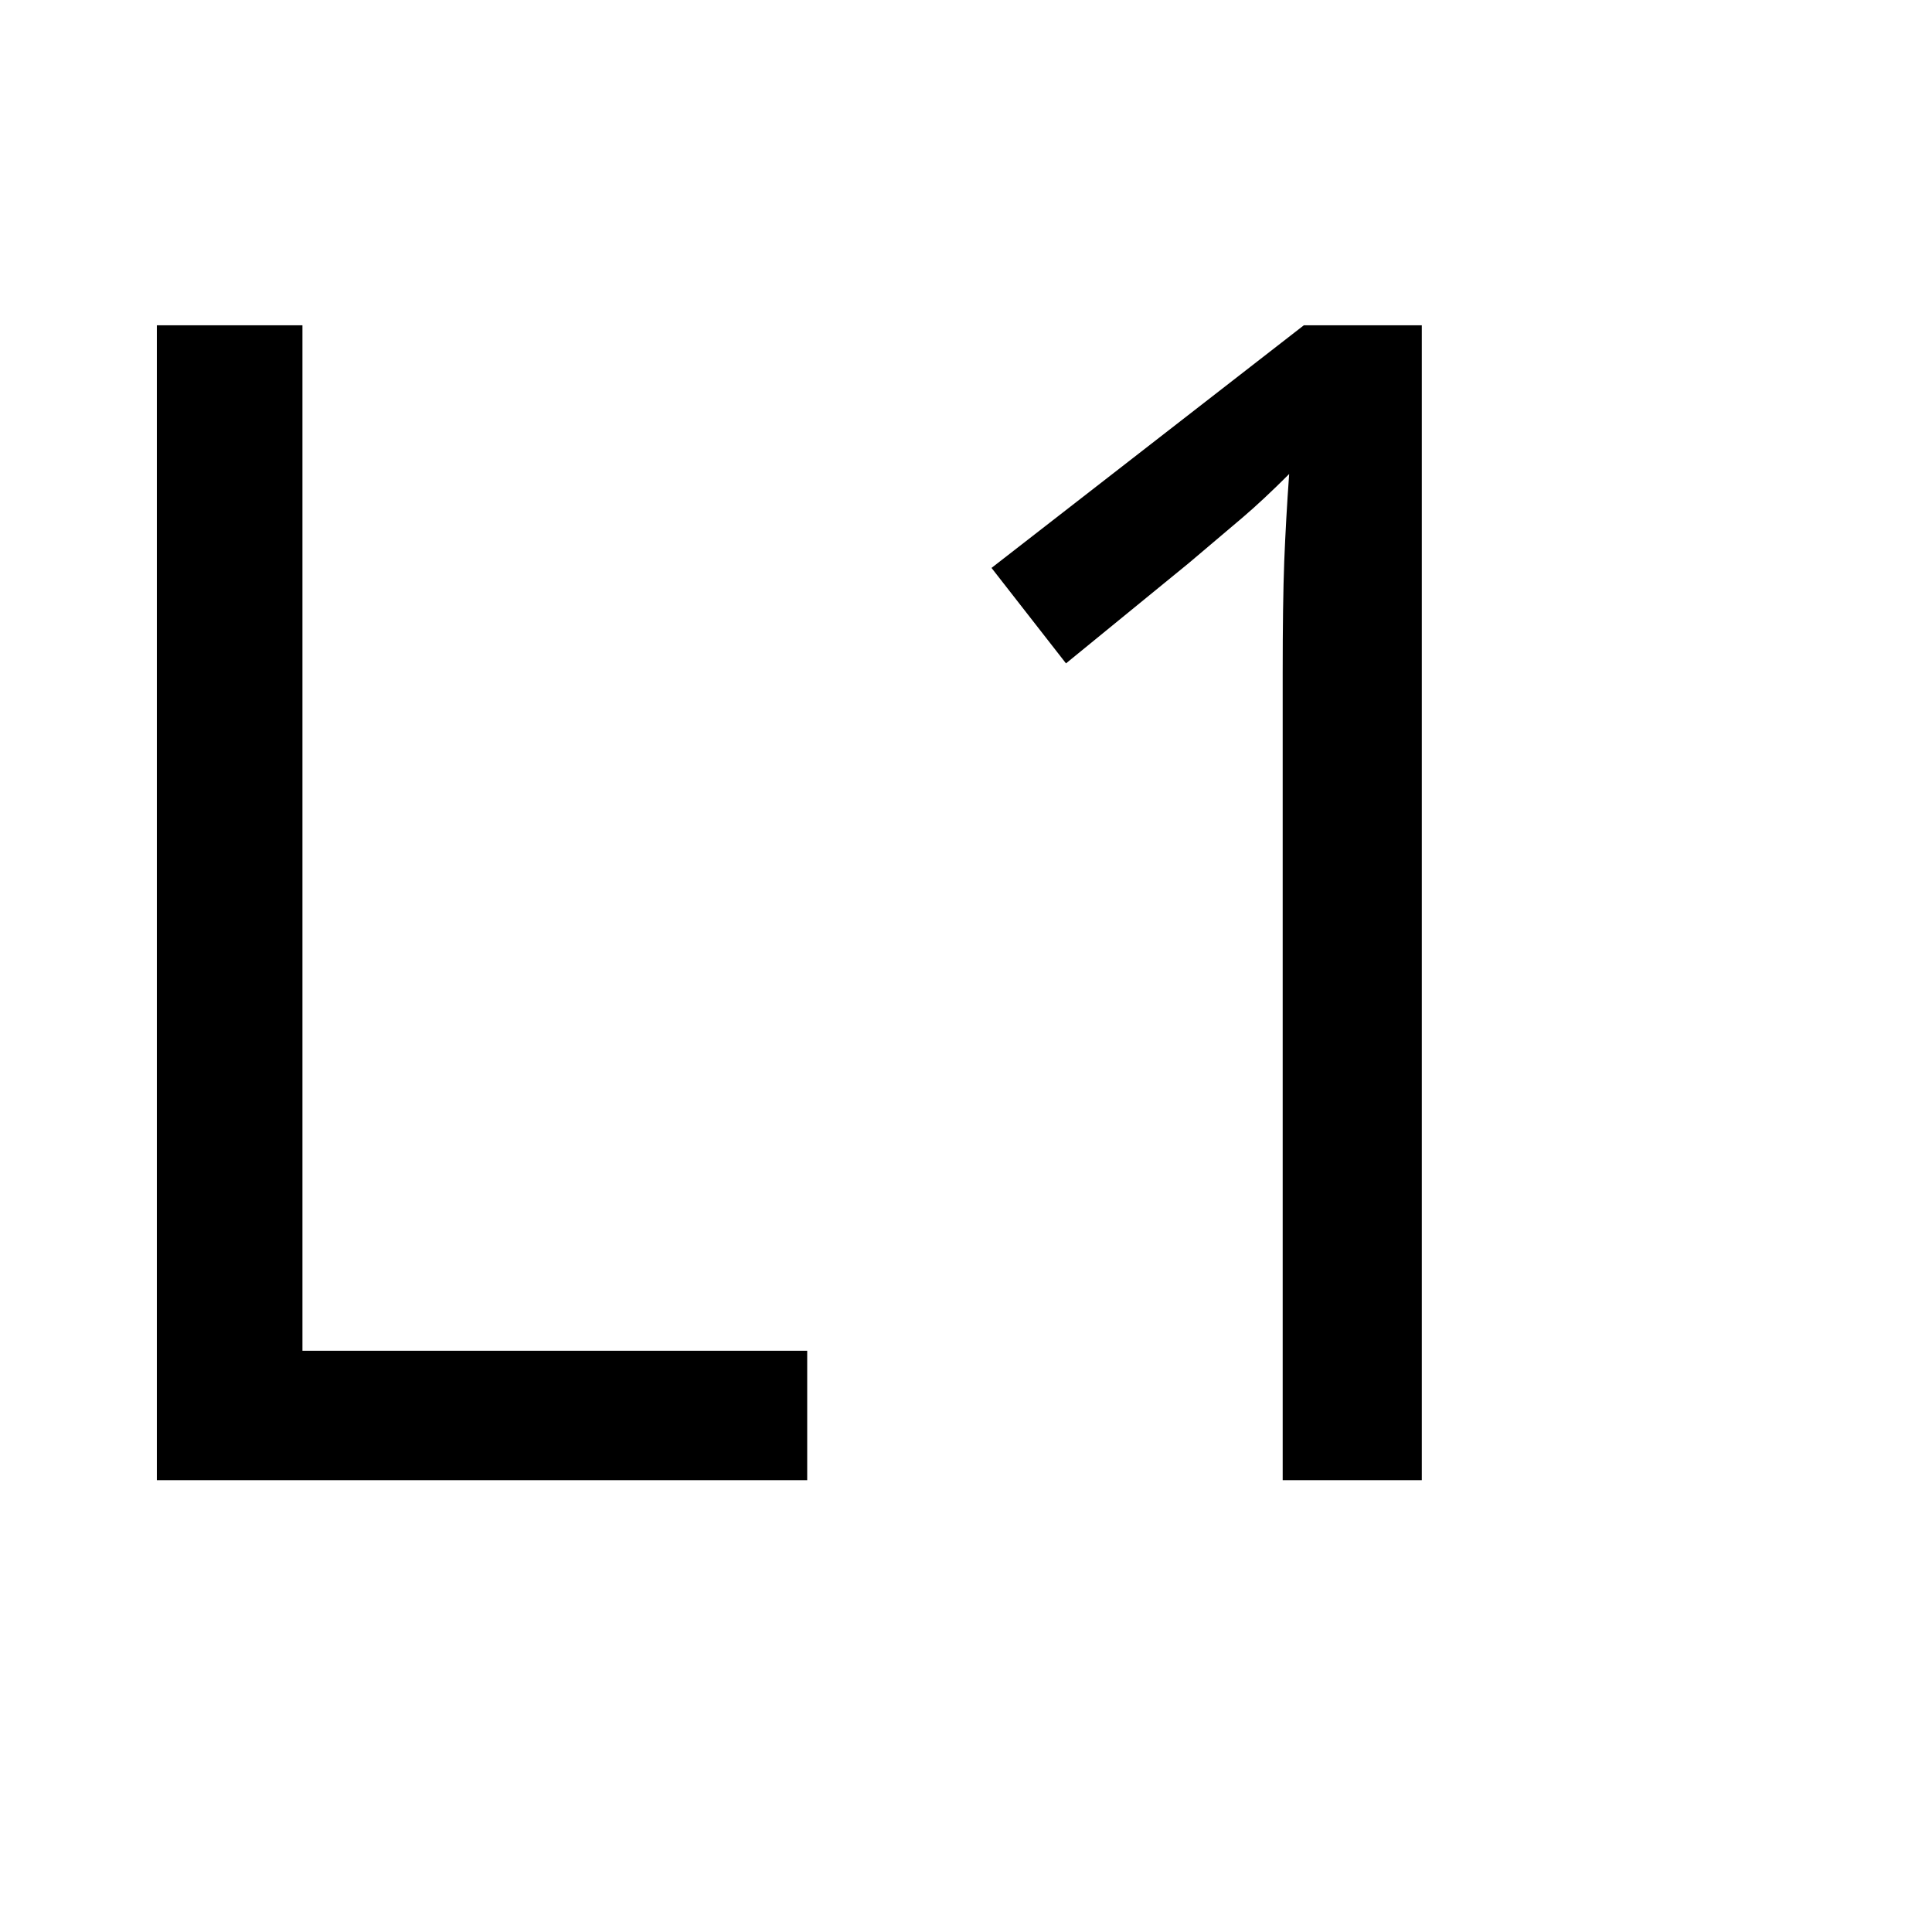
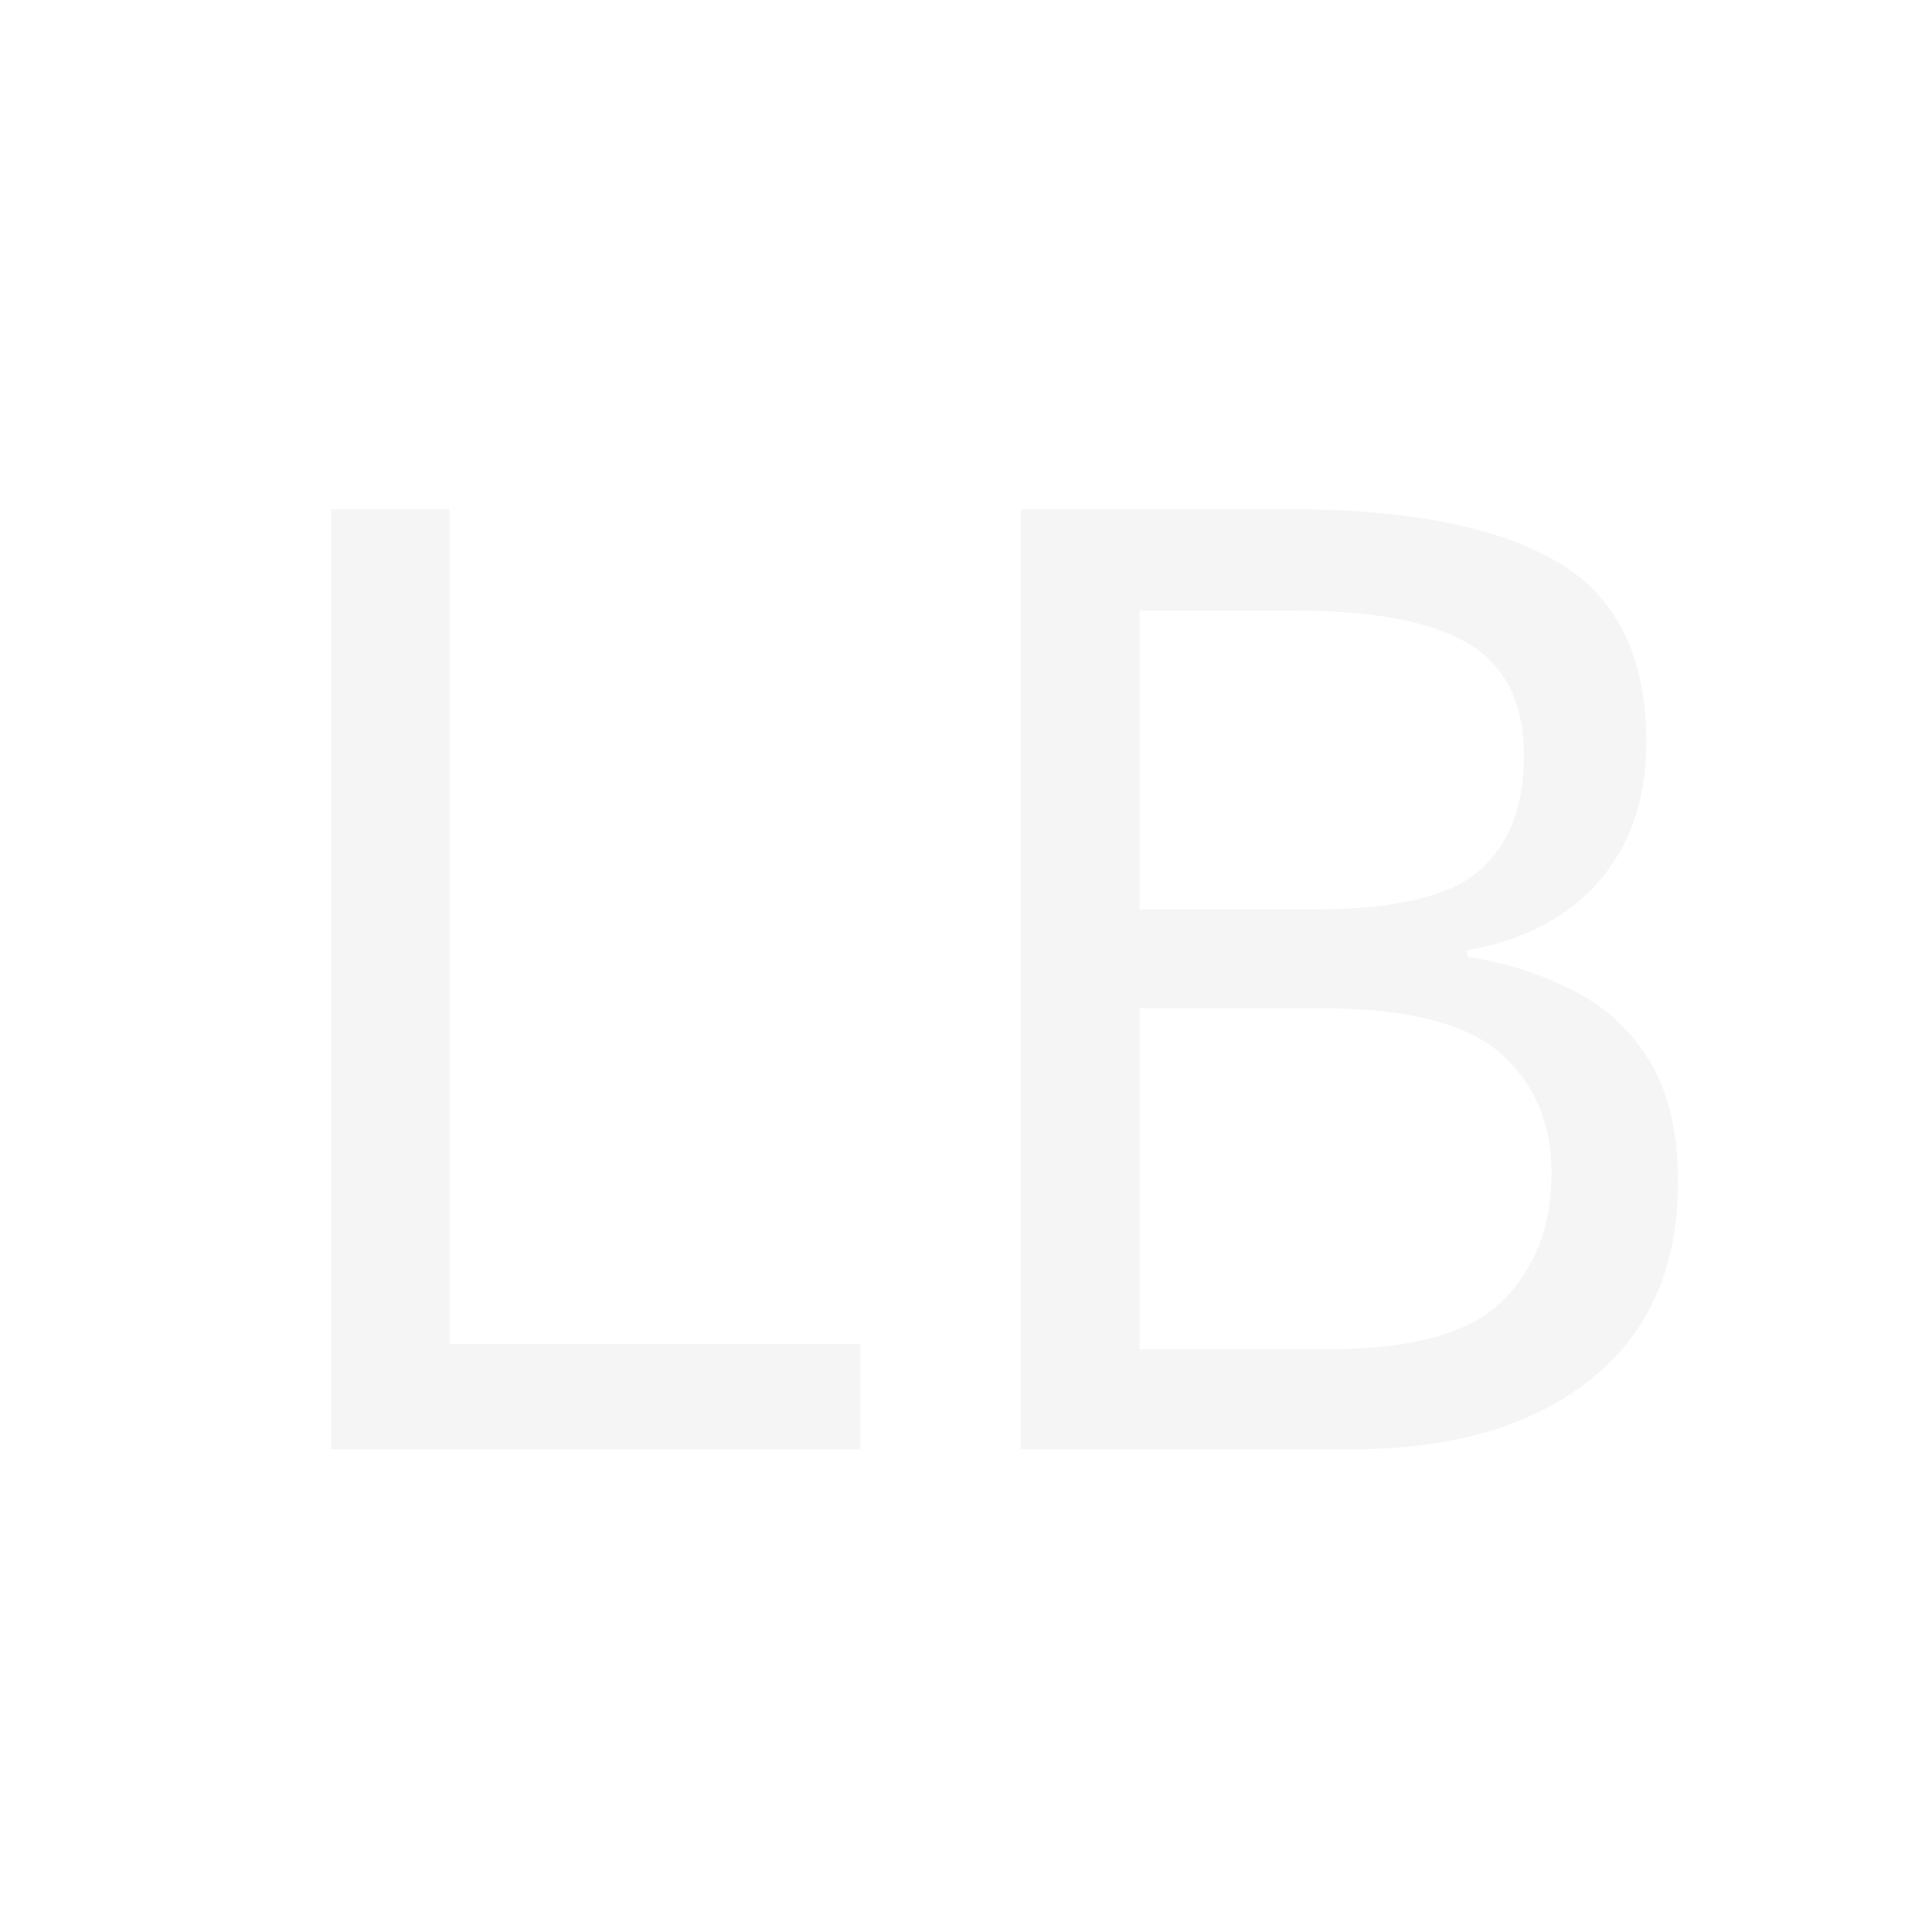
<svg xmlns="http://www.w3.org/2000/svg" version="1.1" id="Layer_1" x="0px" y="0px" viewBox="0 0 214.4 214.4" style="enable-background:new 0 0 214.4 214.4;" xml:space="preserve">
  <style type="text/css">
- 	.st0{font-family:'TrebuchetMS-Bold';}
- 	.st1{font-size:179.507px;}
+ 	.st0{fill:#f5f5f5;}
+ 	.st1{font-family:'LucidaGrande';}
+ 	.st2{font-size:146.121px;}
</style>
-   <text transform="matrix(1 0 0 1 0 164.2578)" class="st0 st1">L1</text>
+   <text transform="matrix(1 0 0 1 22.5552 160.8359)" class="st0 st1 st2">LB</text>
</svg>
